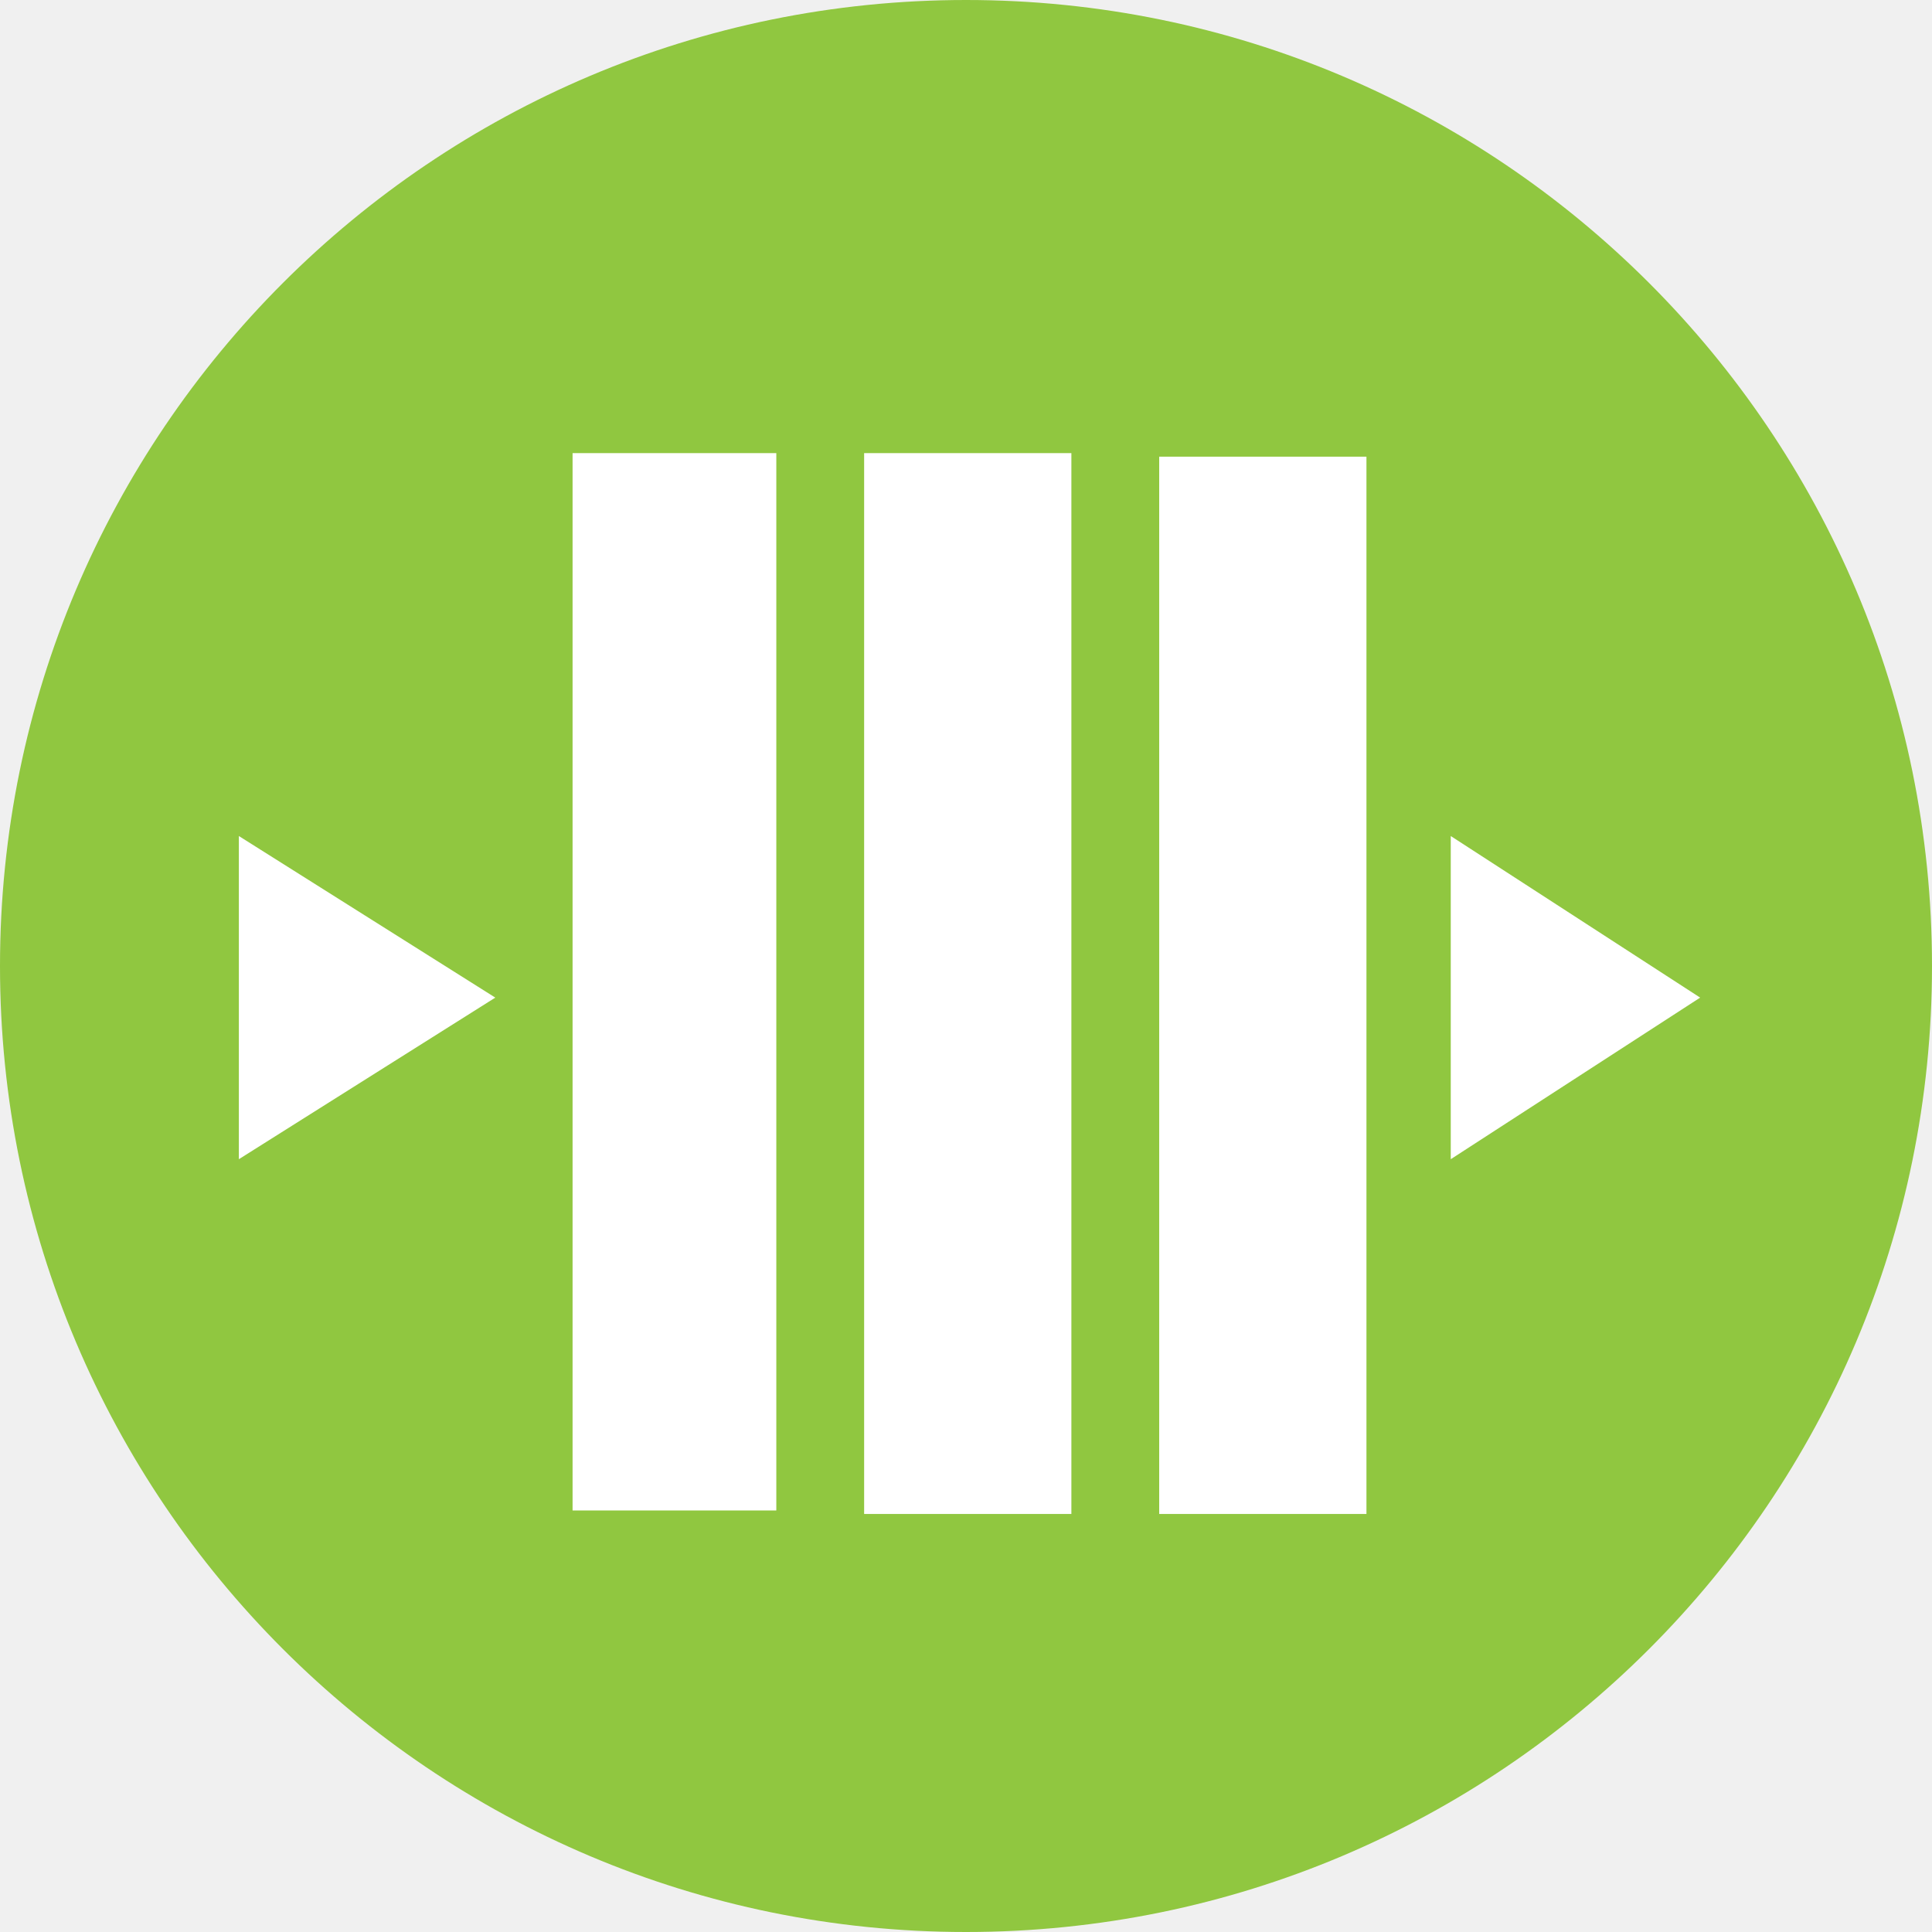
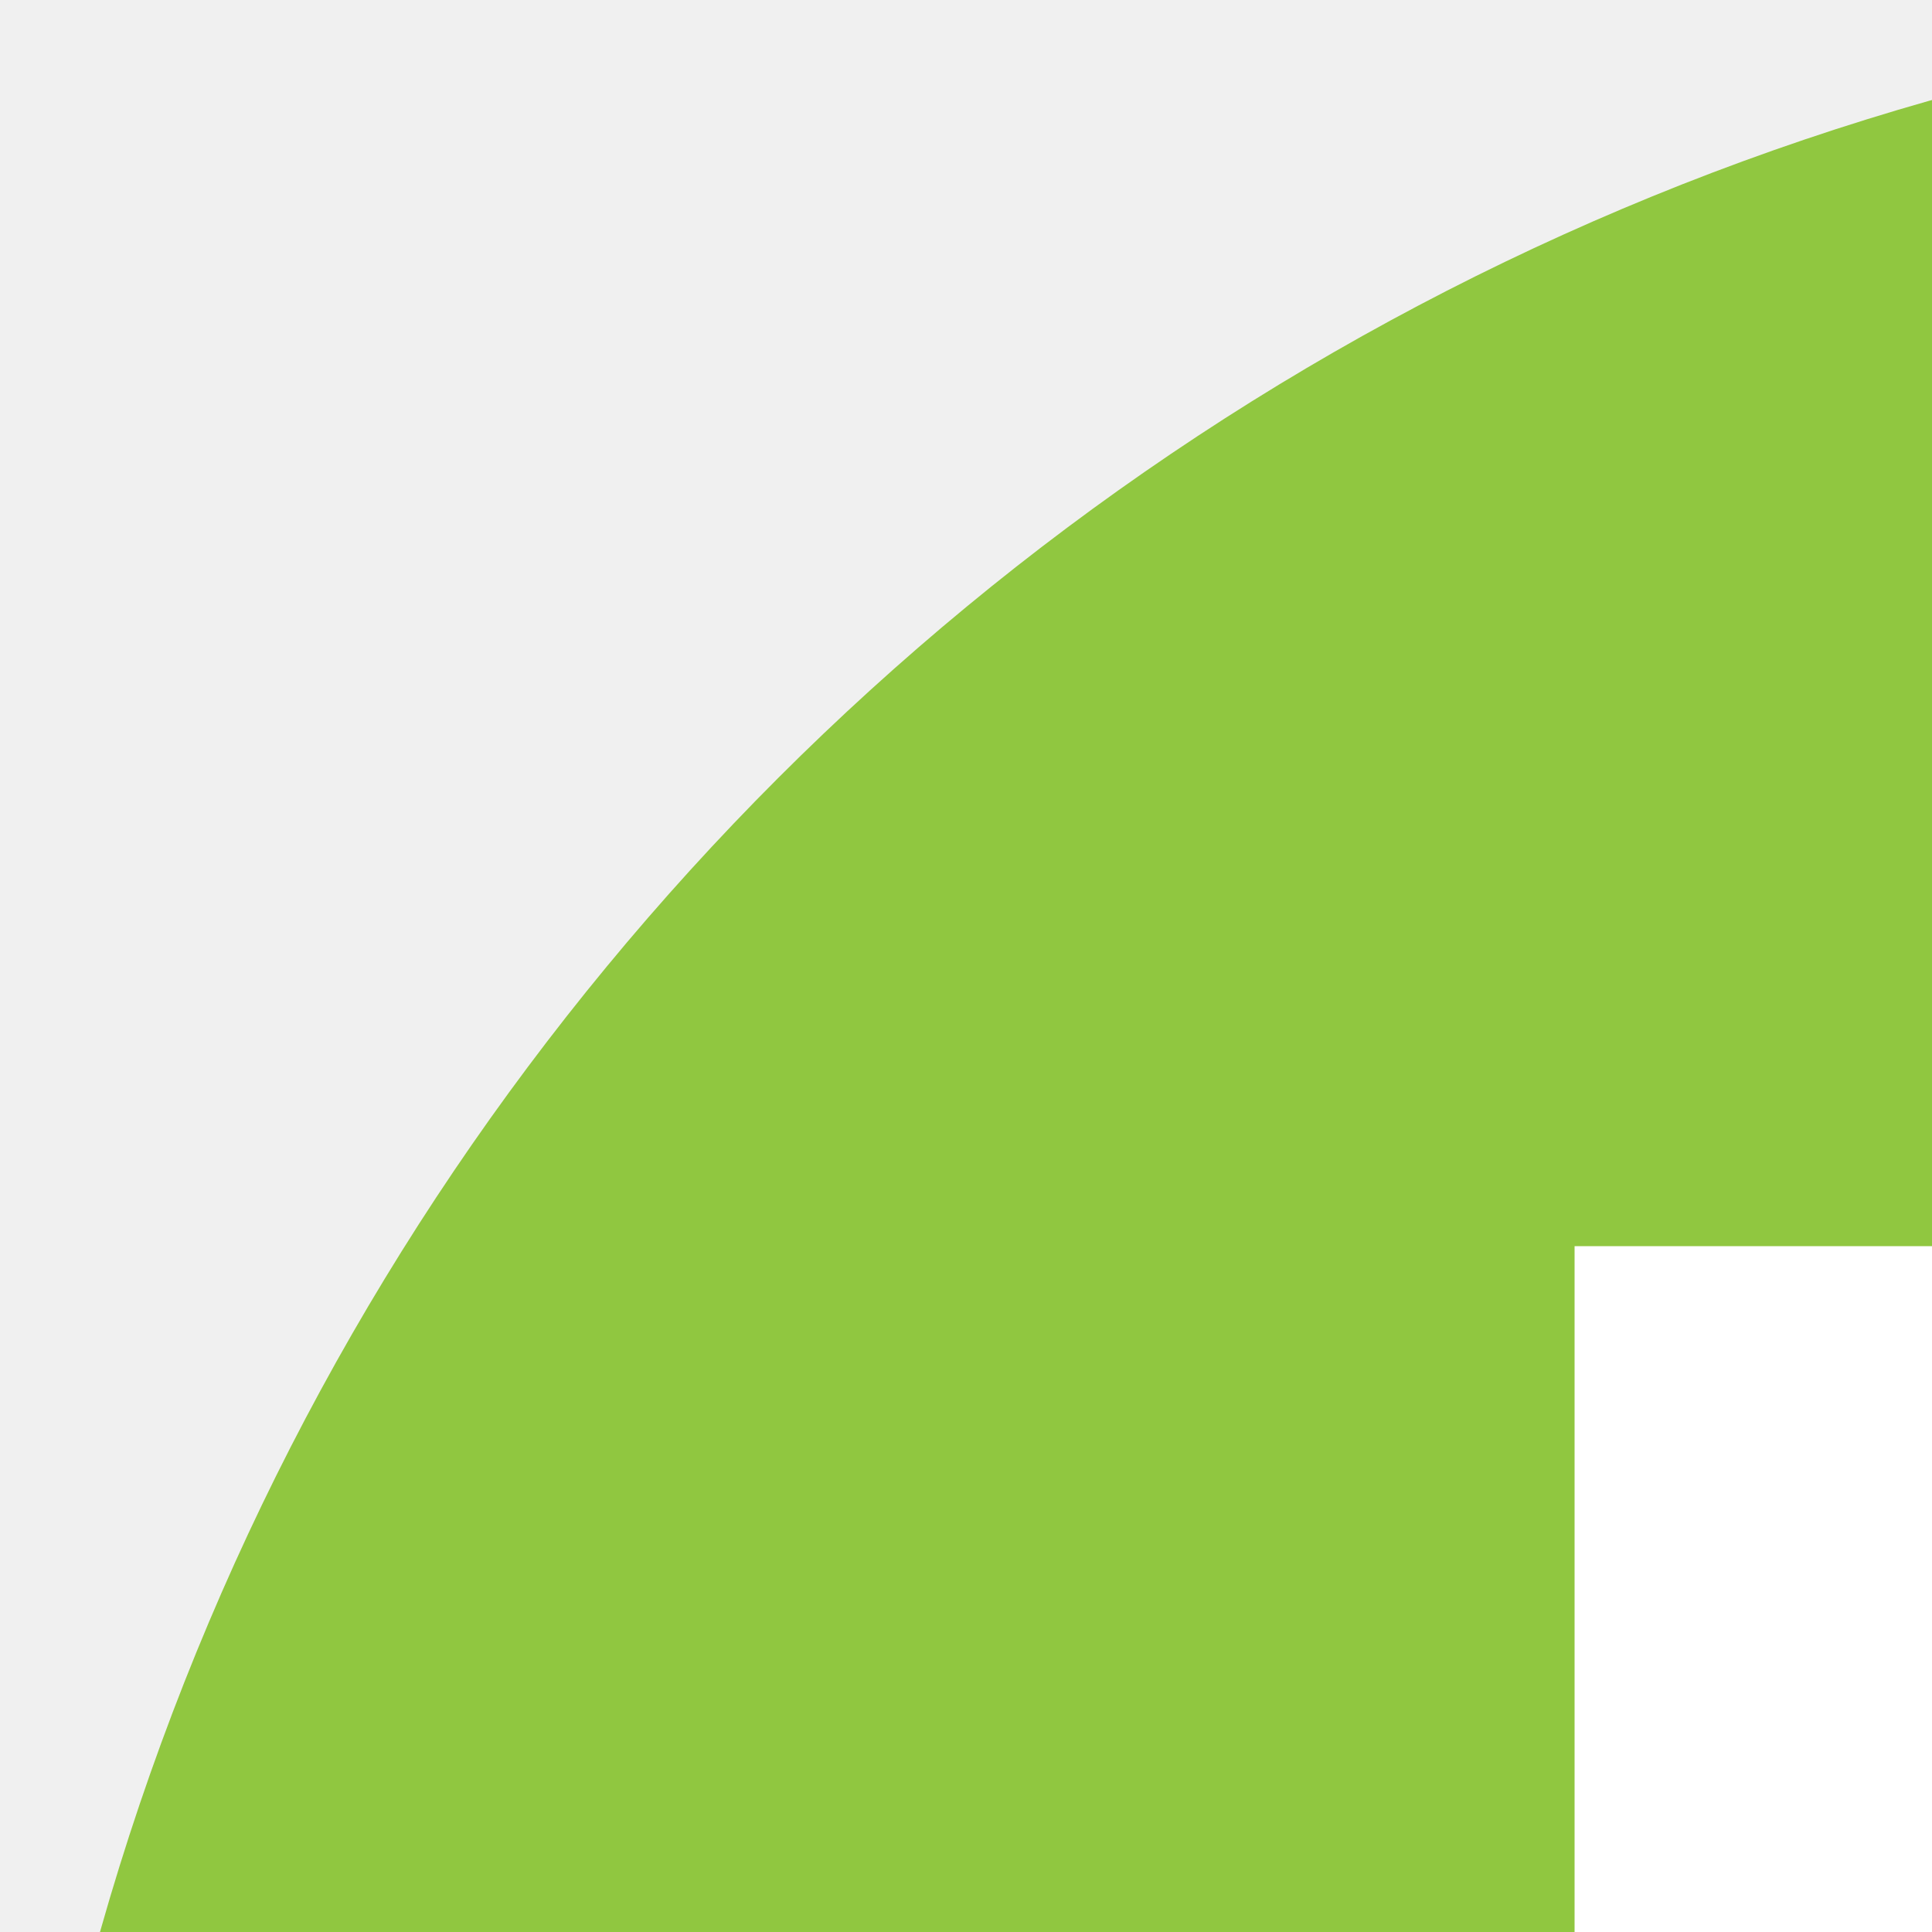
- <svg xmlns="http://www.w3.org/2000/svg" width="55" height="55">
+ <svg xmlns="http://www.w3.org/2000/svg" x="0" y="0" width="20px" height="20px">
  <circle cx="27.5" cy="27.5" r="27.5" fill="#90c740" />
  <path d="M6.8 23.8l7.3 4.6L6.8 33v-9.2zm17.8-10.9h5.9v30.2h-5.9V12.9zm-8.3 0h5.8V43h-5.8V12.9zM33 43.1V13h5.9v30.1H33zM41.3 33v-9.2l7.1 4.6-7.1 4.6z" fill="#fff" />
</svg>
